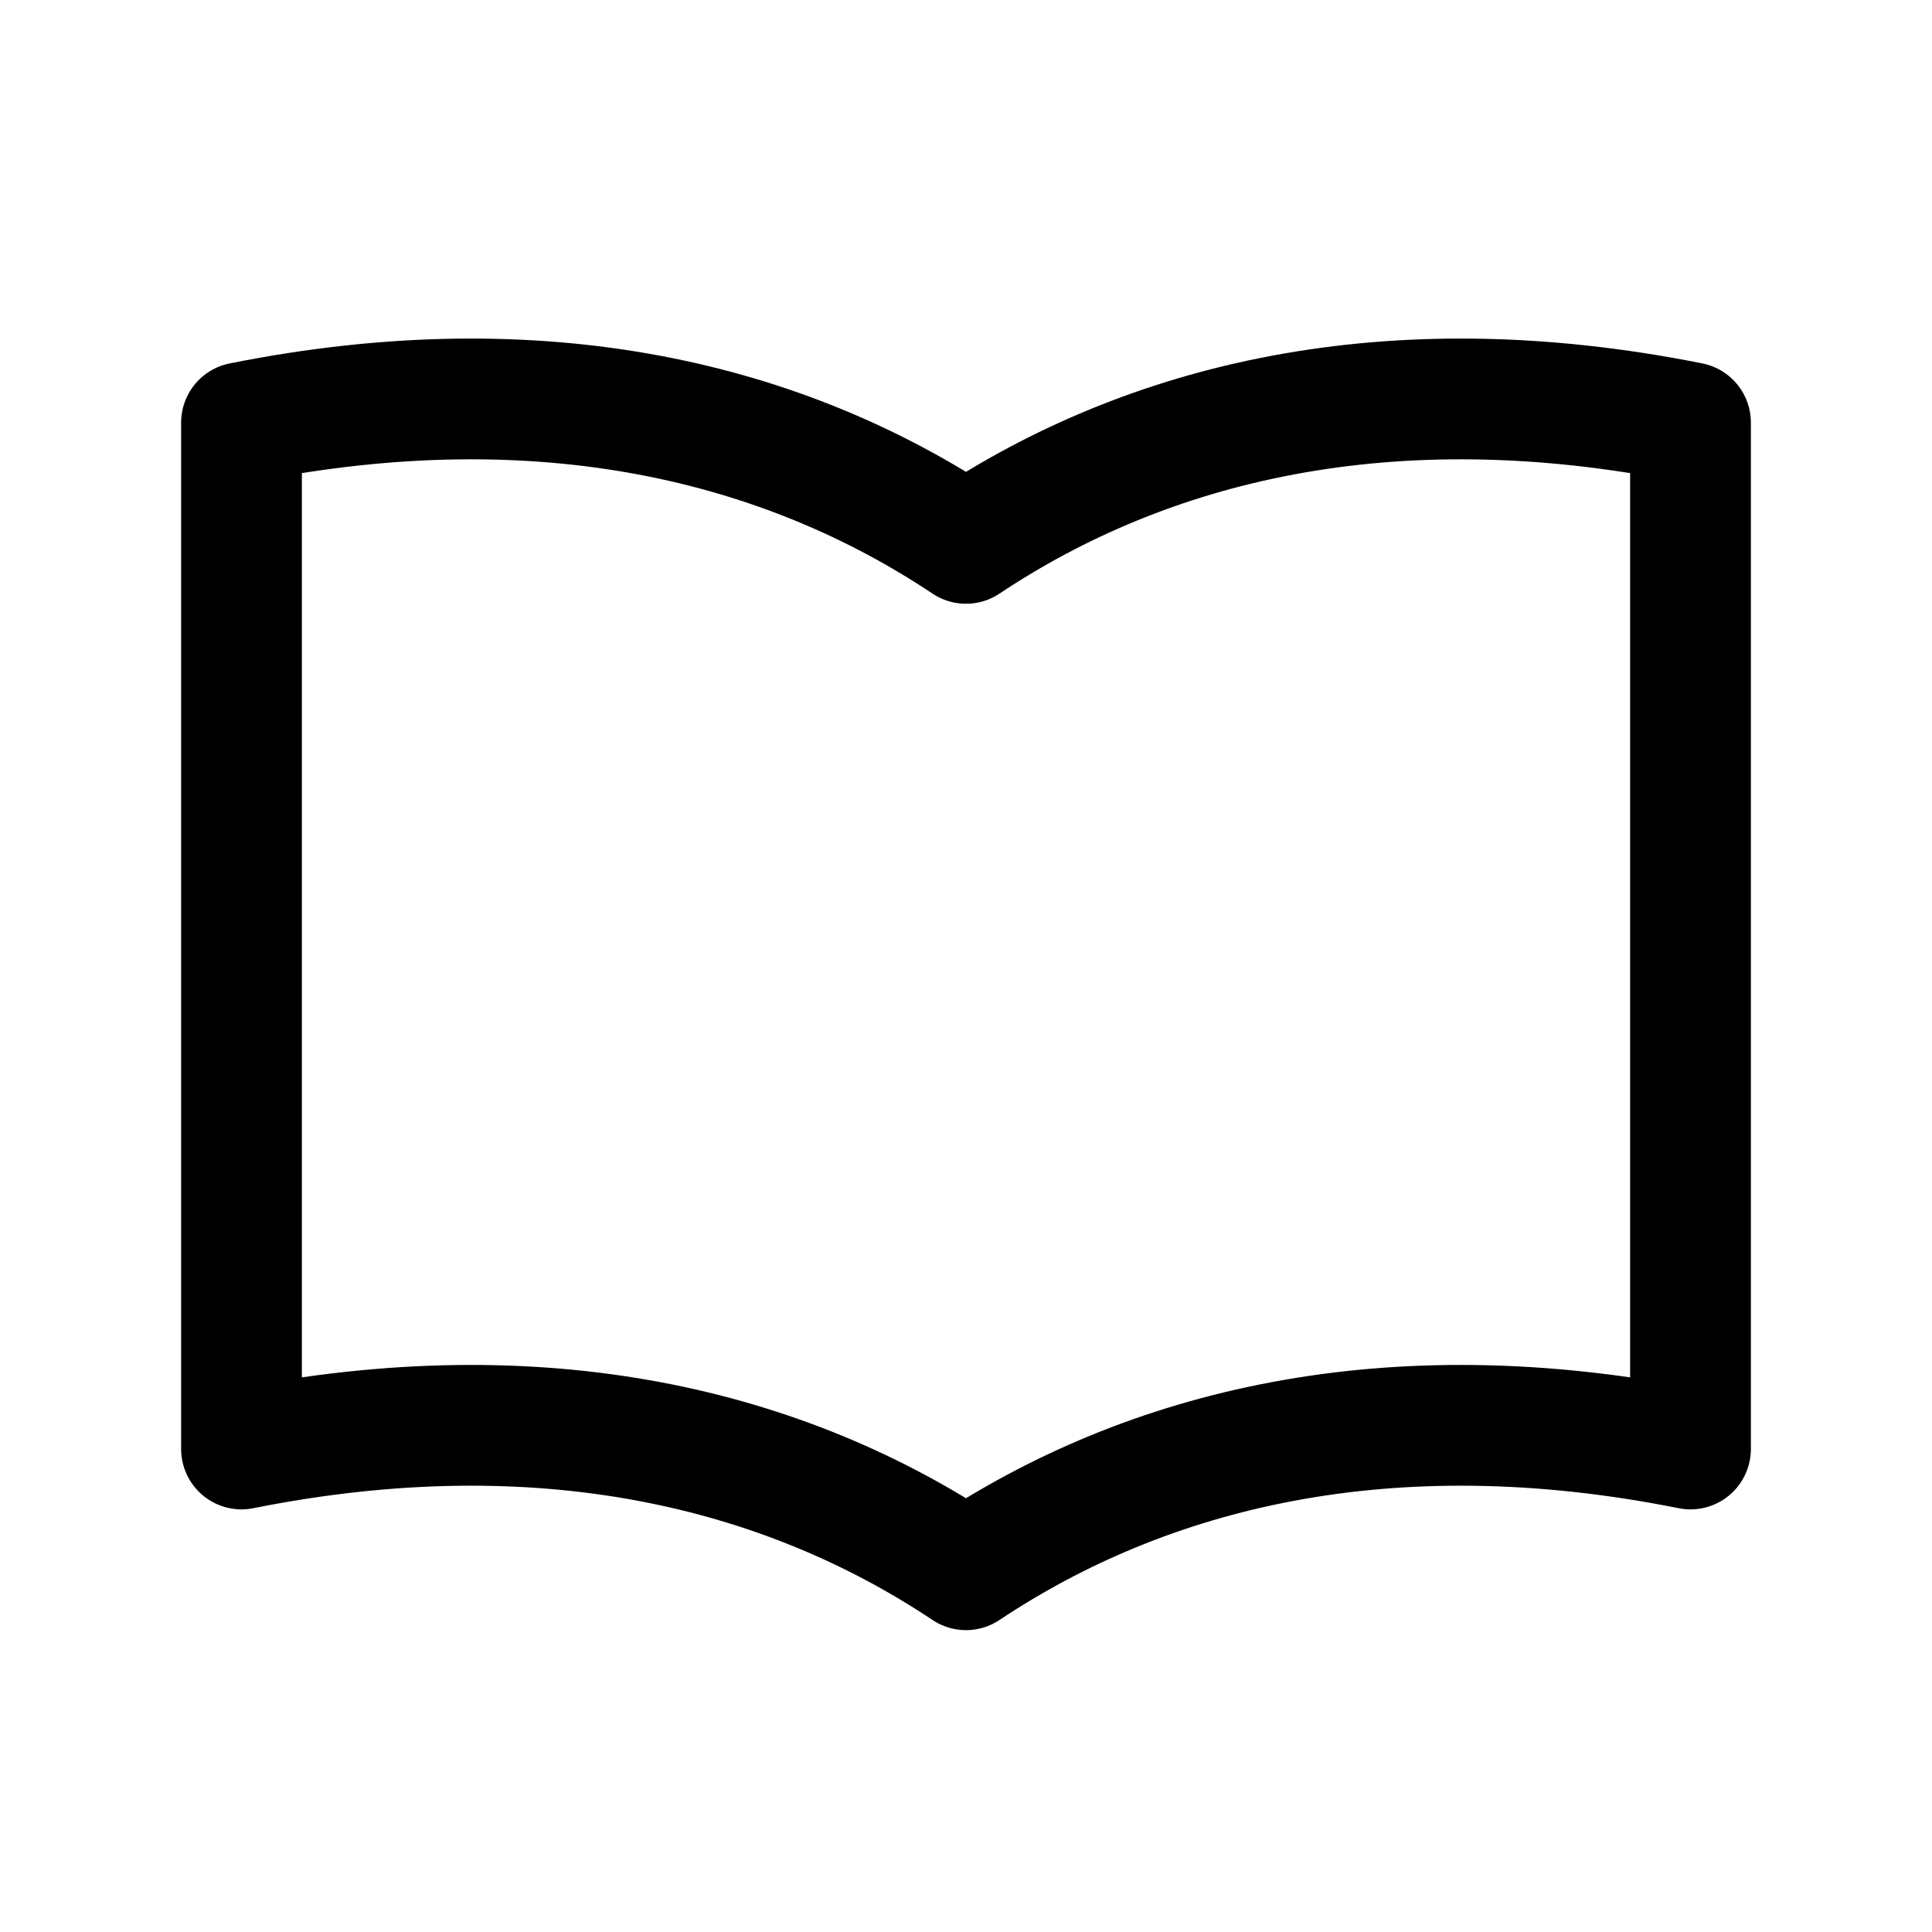
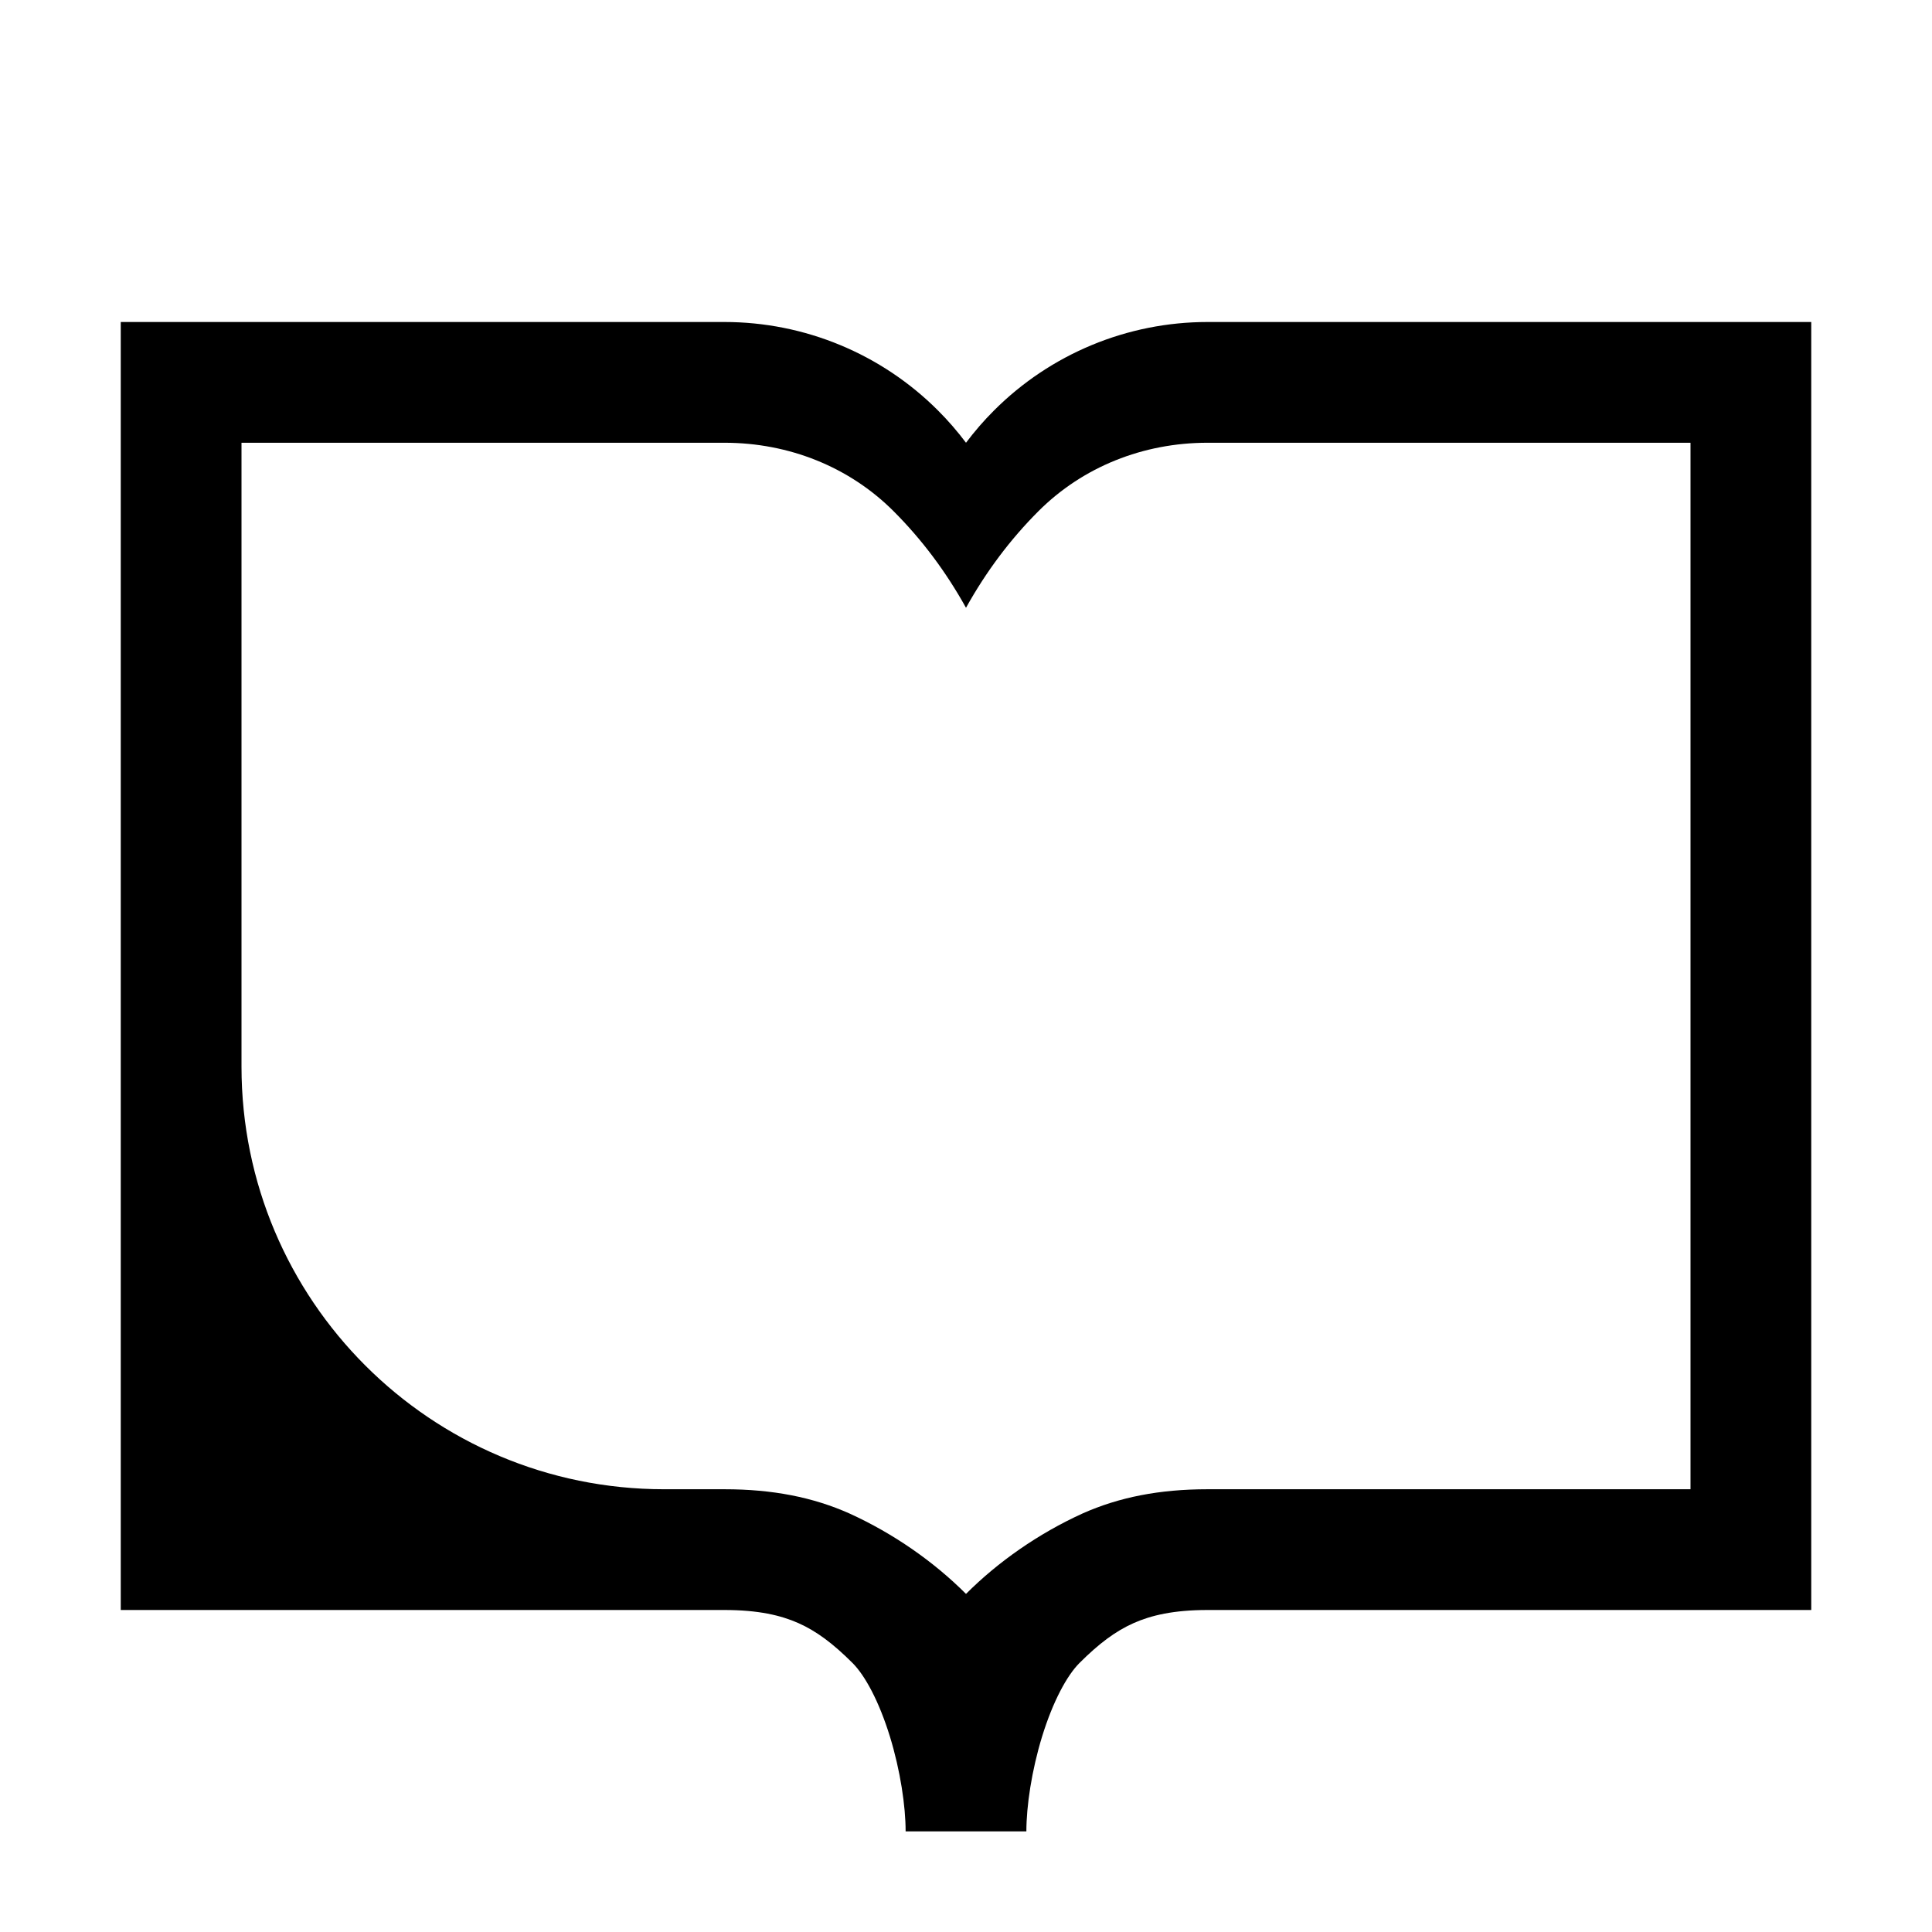
- <svg xmlns="http://www.w3.org/2000/svg" width="48" height="48" viewBox="0 0 32 32" fill="none">
-   <path d="M16 9c-3-2-7-3-12-2v17c5-1 9 0 12 2 3-2 7-3 12-2V7c-5-1-9 0-12 2z" stroke="black" stroke-width="2" stroke-linejoin="round" fill="none" />
+ <svg xmlns="http://www.w3.org/2000/svg" width="48" height="48" viewBox="0 0 48 48" fill="none">
+   <path fill-rule="evenodd" d="M18 8C19.989 8 21.897 8.79 23.303 10.197C23.556 10.449 23.788 10.718 24 11C24.212 10.718 24.444 10.449 24.697 10.197C26.103 8.79 28.011 8 30 8H45V40H30C29.164 40 28.601 40.131 28.161 40.327C27.717 40.525 27.305 40.831 26.818 41.318C26.51 41.626 26.161 42.266 25.89 43.145C25.63 43.993 25.5 44.874 25.5 45.5H22.5C22.5 44.874 22.37 43.993 22.11 43.145C21.839 42.266 21.49 41.626 21.182 41.318C20.695 40.831 20.283 40.525 19.839 40.327C19.399 40.131 18.836 40 18 40H3V8H18ZM6 11H18C19.6 11 21.1 11.6 22.2 12.7C22.9 13.4 23.5 14.2 24 15.1C24.5 14.2 25.1 13.4 25.8 12.7C26.9 11.6 28.4 11 30 11H42V37H30C28.8 37 27.8 37.2 26.9 37.6C25.8 38.1 24.8 38.8 24 39.6C23.2 38.8 22.2 38.1 21.1 37.6C20.2 37.2 19.2 37 18 37H16.5C10.7 37 6 32.3 6 26.5V11Z" fill="black" />
</svg>
